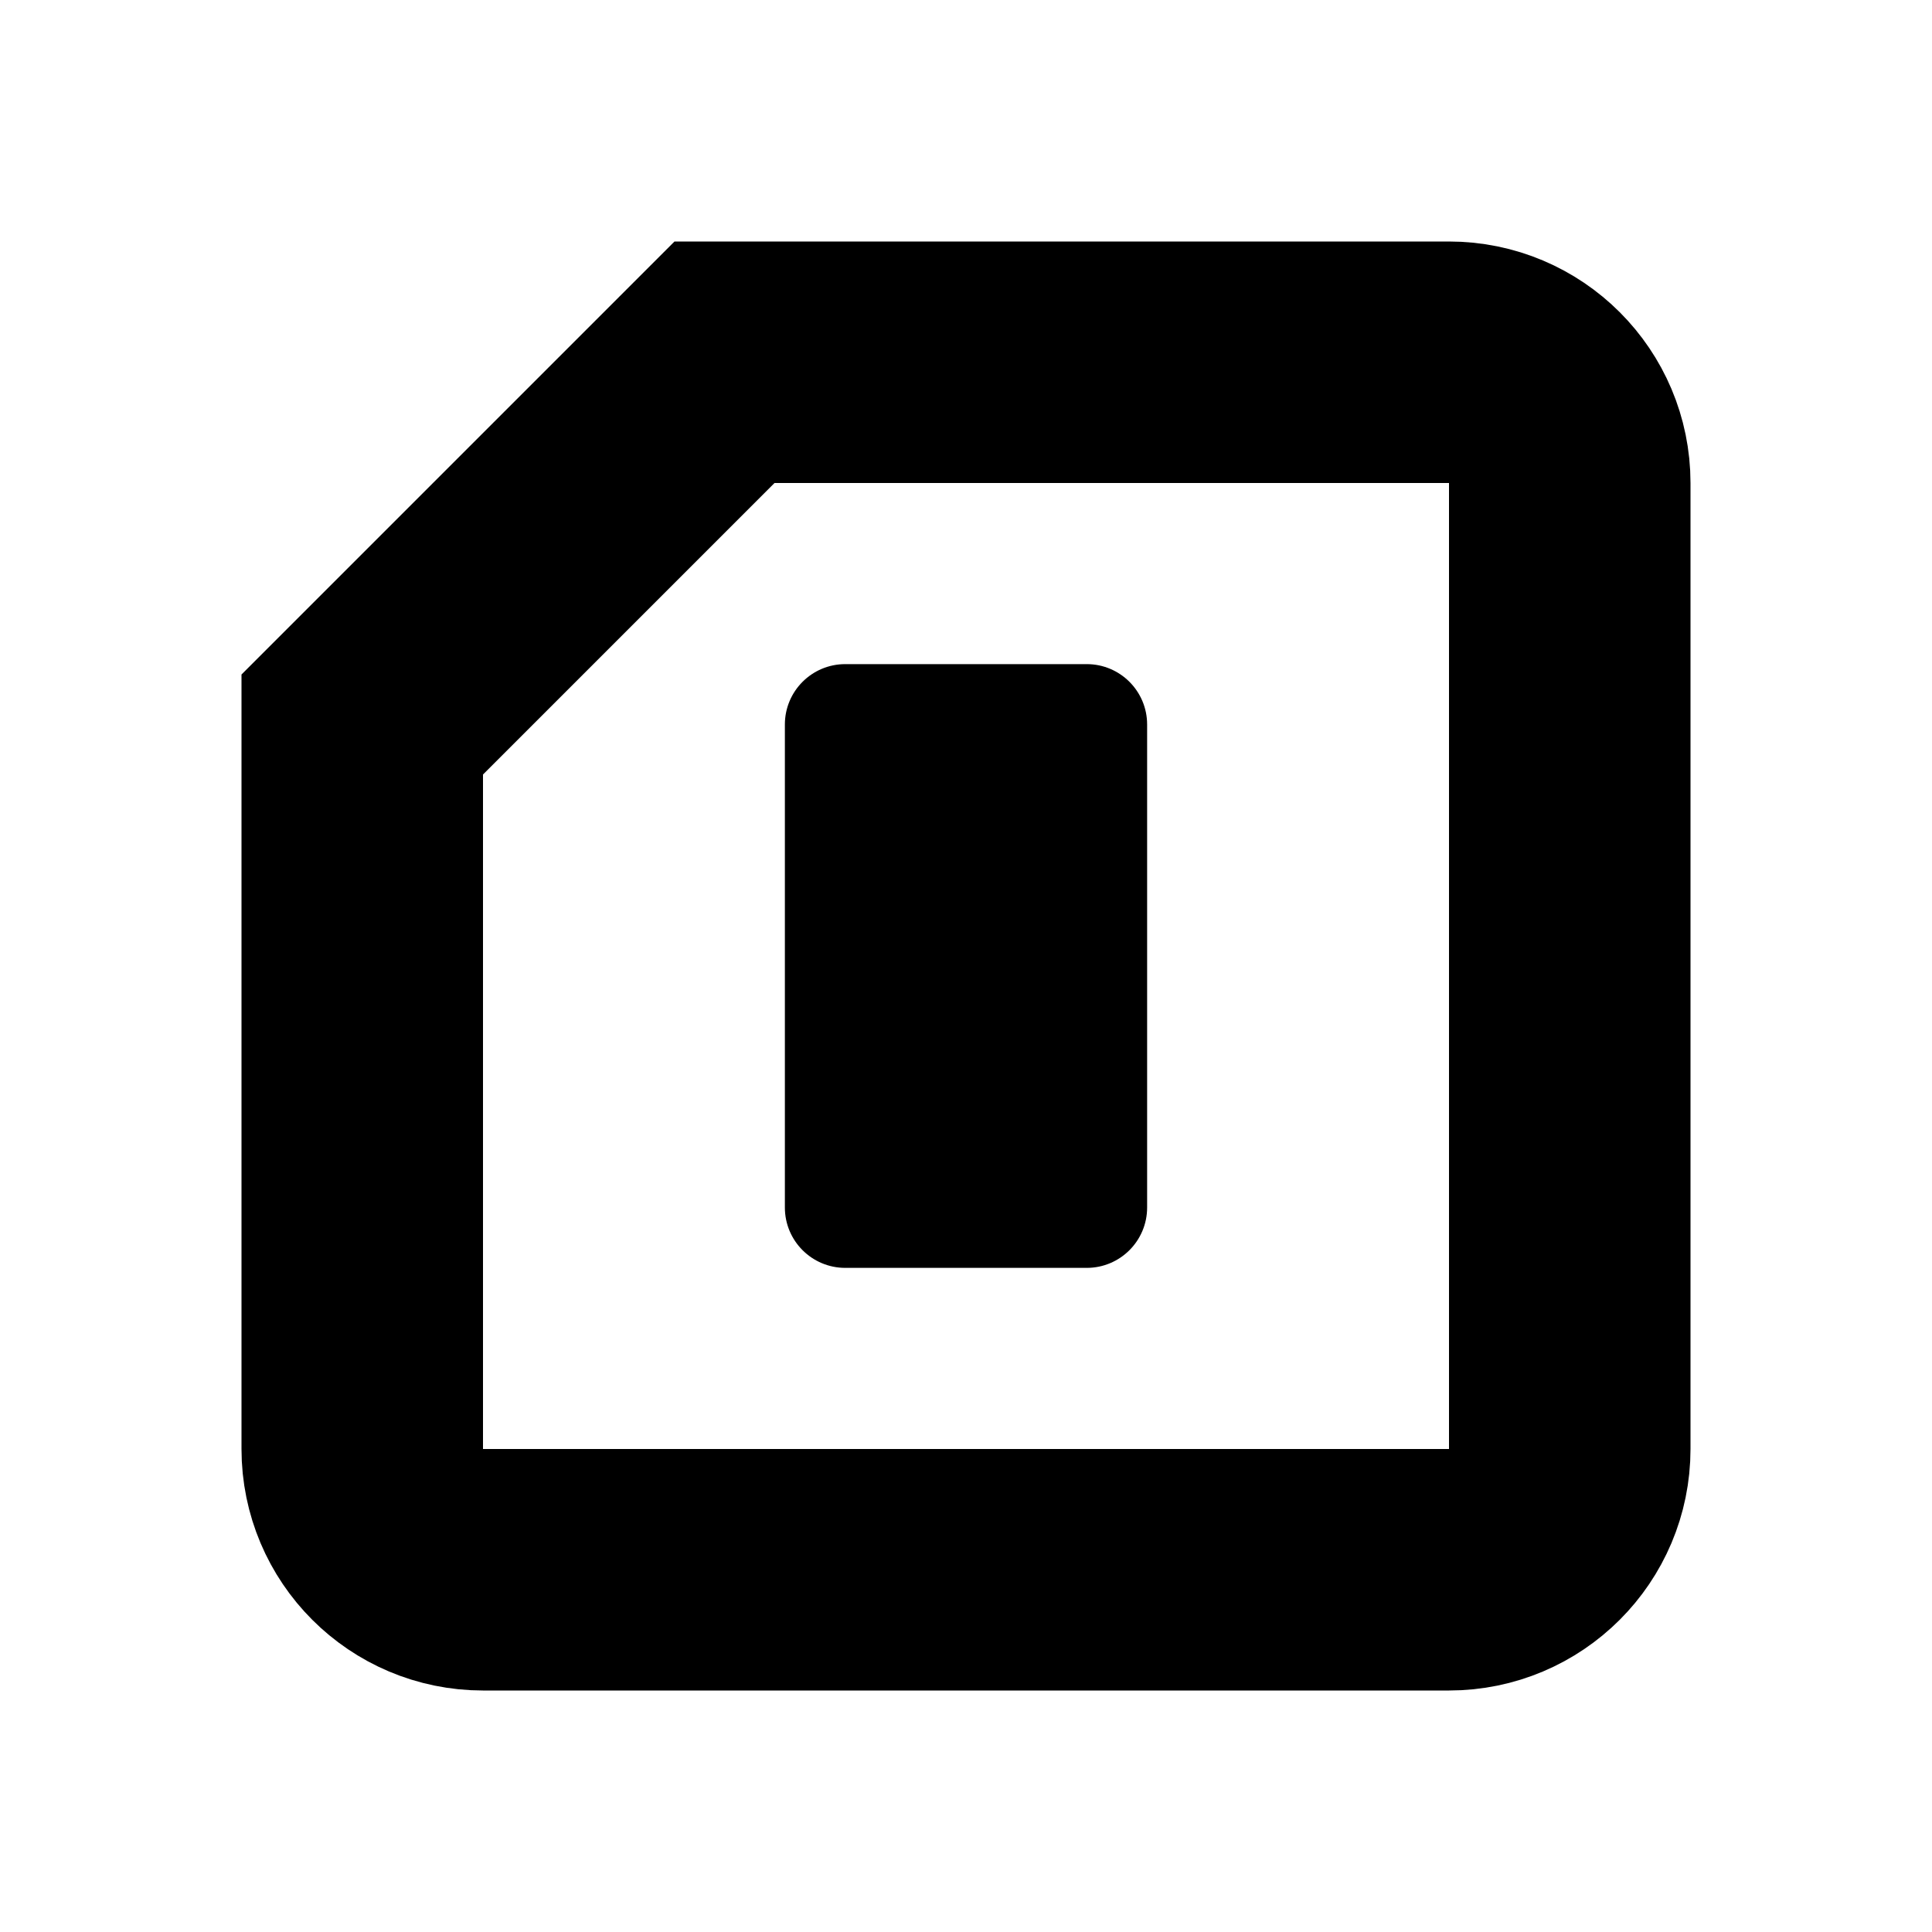
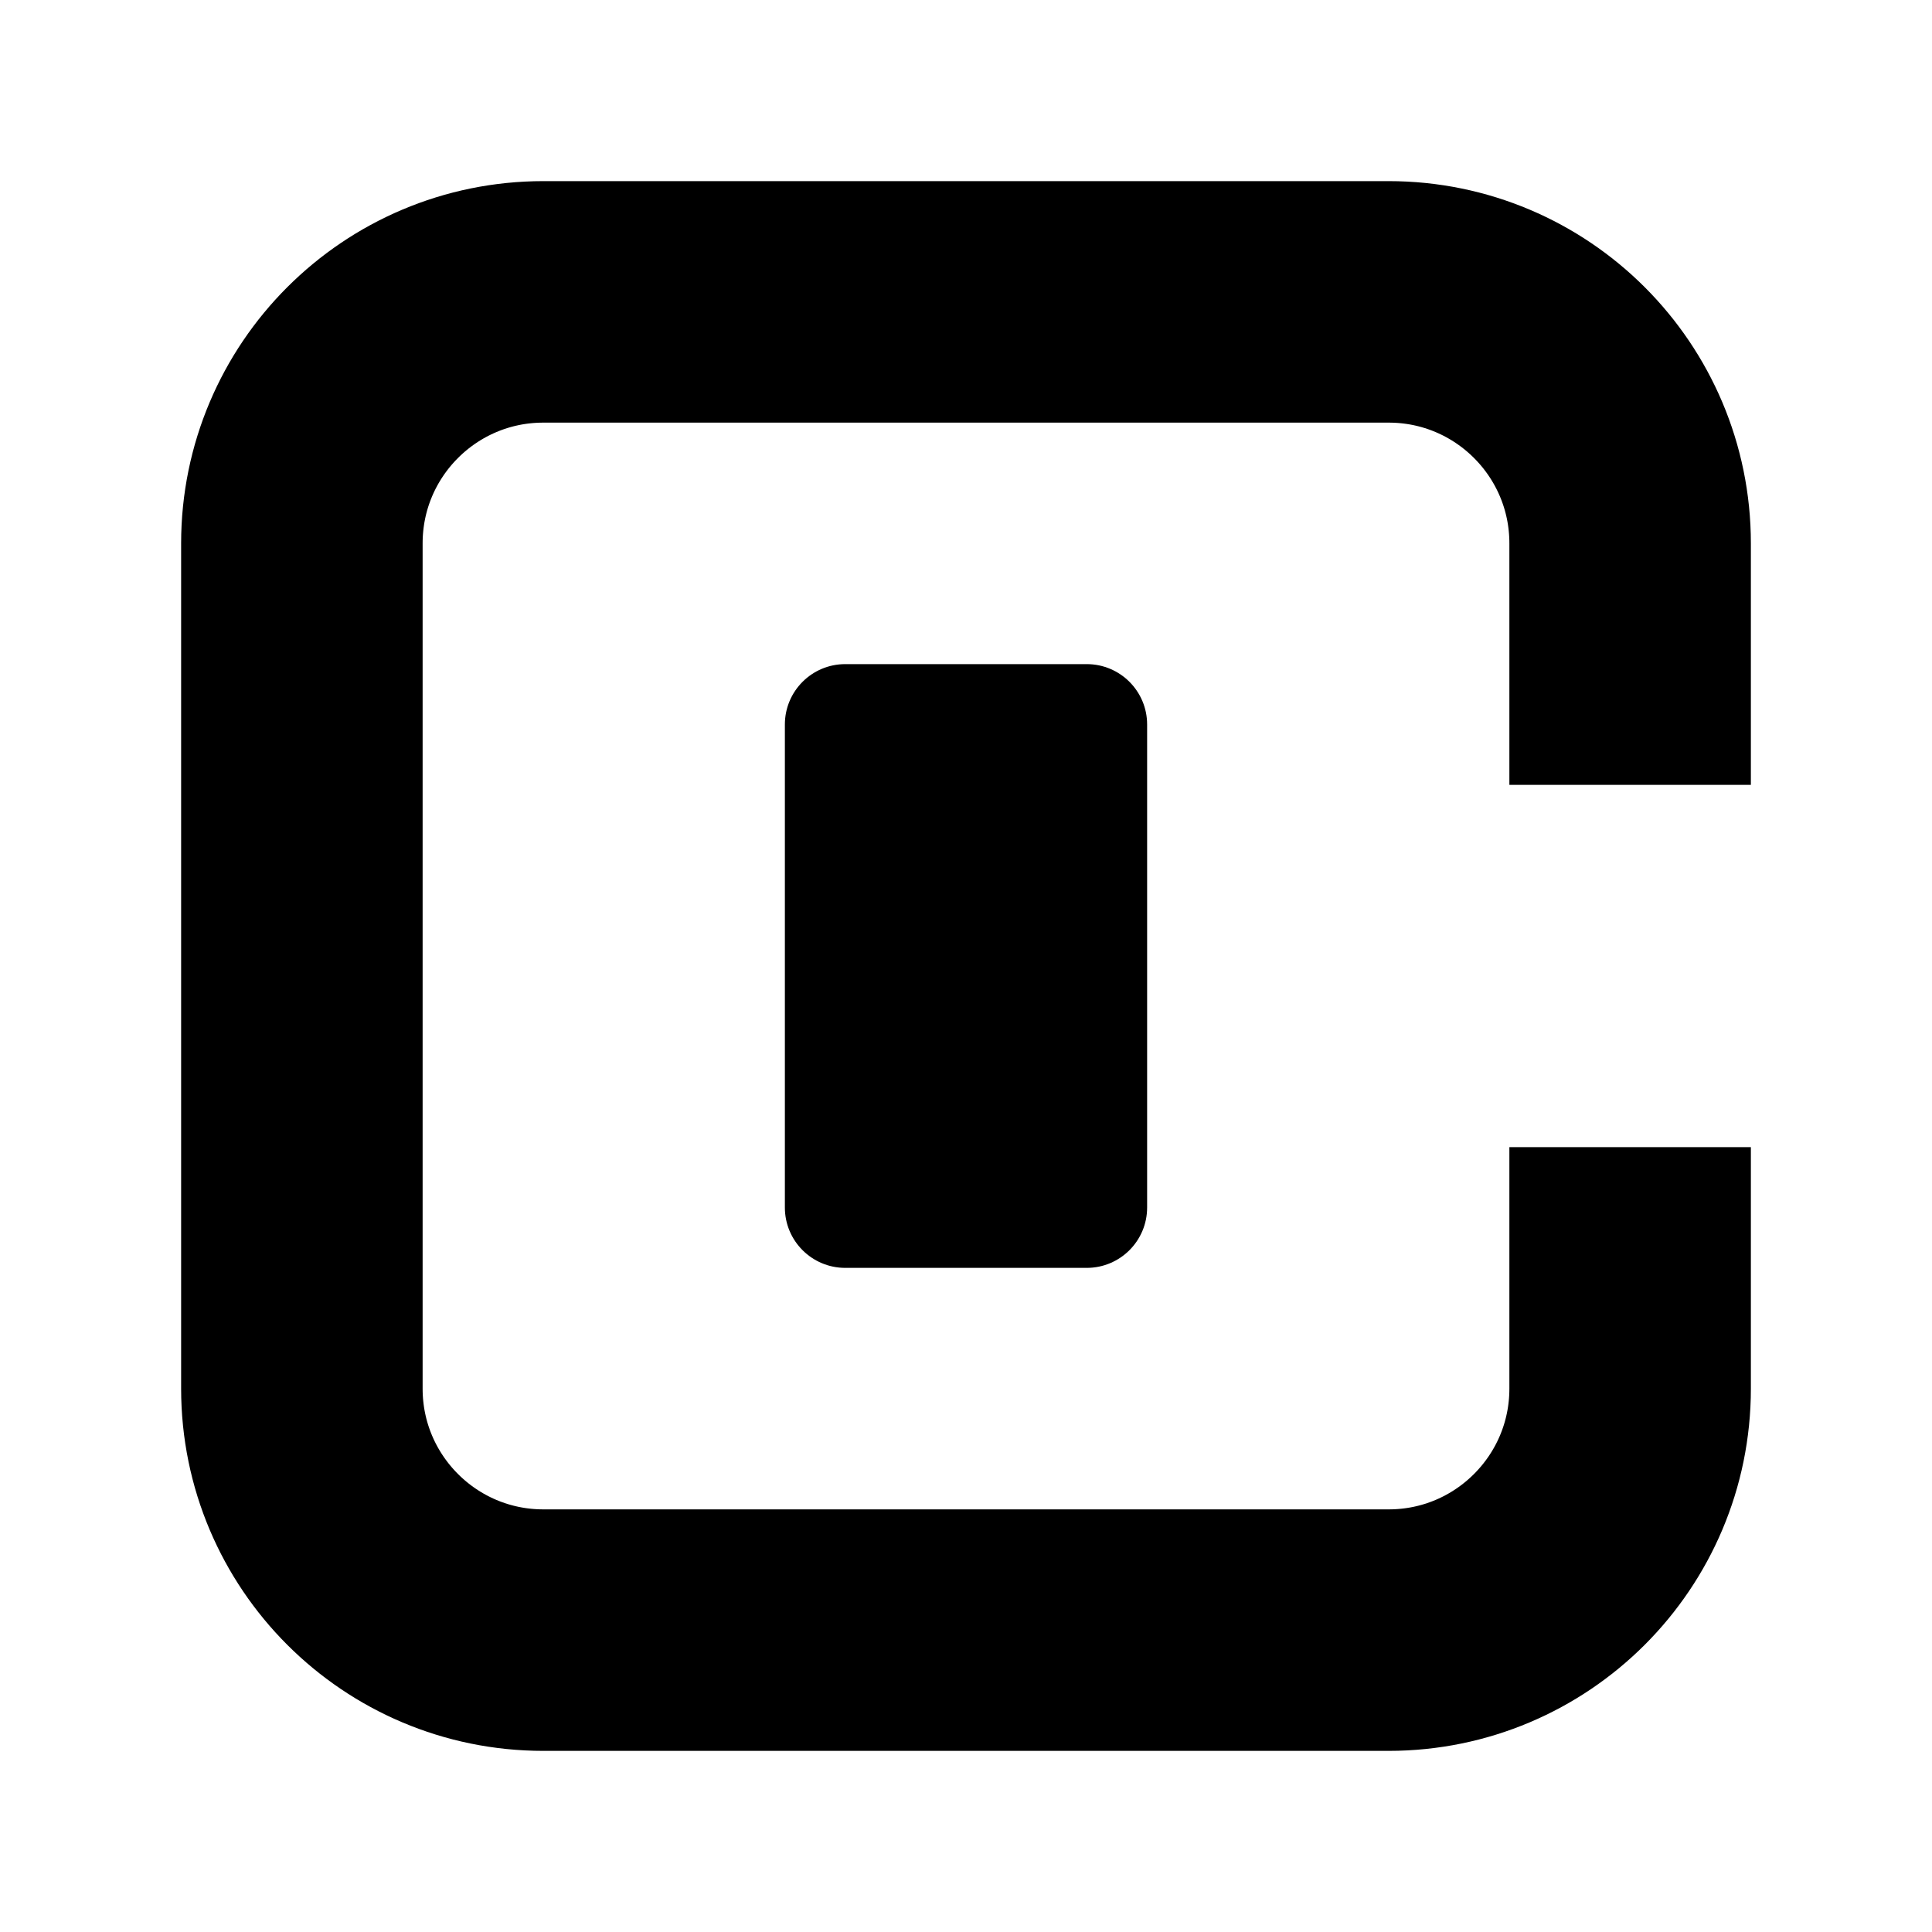
<svg xmlns="http://www.w3.org/2000/svg" viewBox="0 0 32 32" width="32" height="32" role="img" fill="currentColor">
-   <path d="M12 6H24a2 2 0 0 1 2 2V24a2 2 0 0 1-2 2H8a2 2 0 0 1-2-2V12Z" fill="none" stroke="currentColor" stroke-width="4" stroke-linejoin="miter" />
+   <path d="M27 19V23a4 4 0 0 1-4 4H9a4 4 0 0 1-4-4V9a4 4 0 0 1 4-4h14a4 4 0 0 1 4 4v4" fill="none" stroke="currentColor" stroke-width="4" />
  <rect x="13" y="11" width="6" height="10" rx="1" fill="currentColor" />
</svg>
